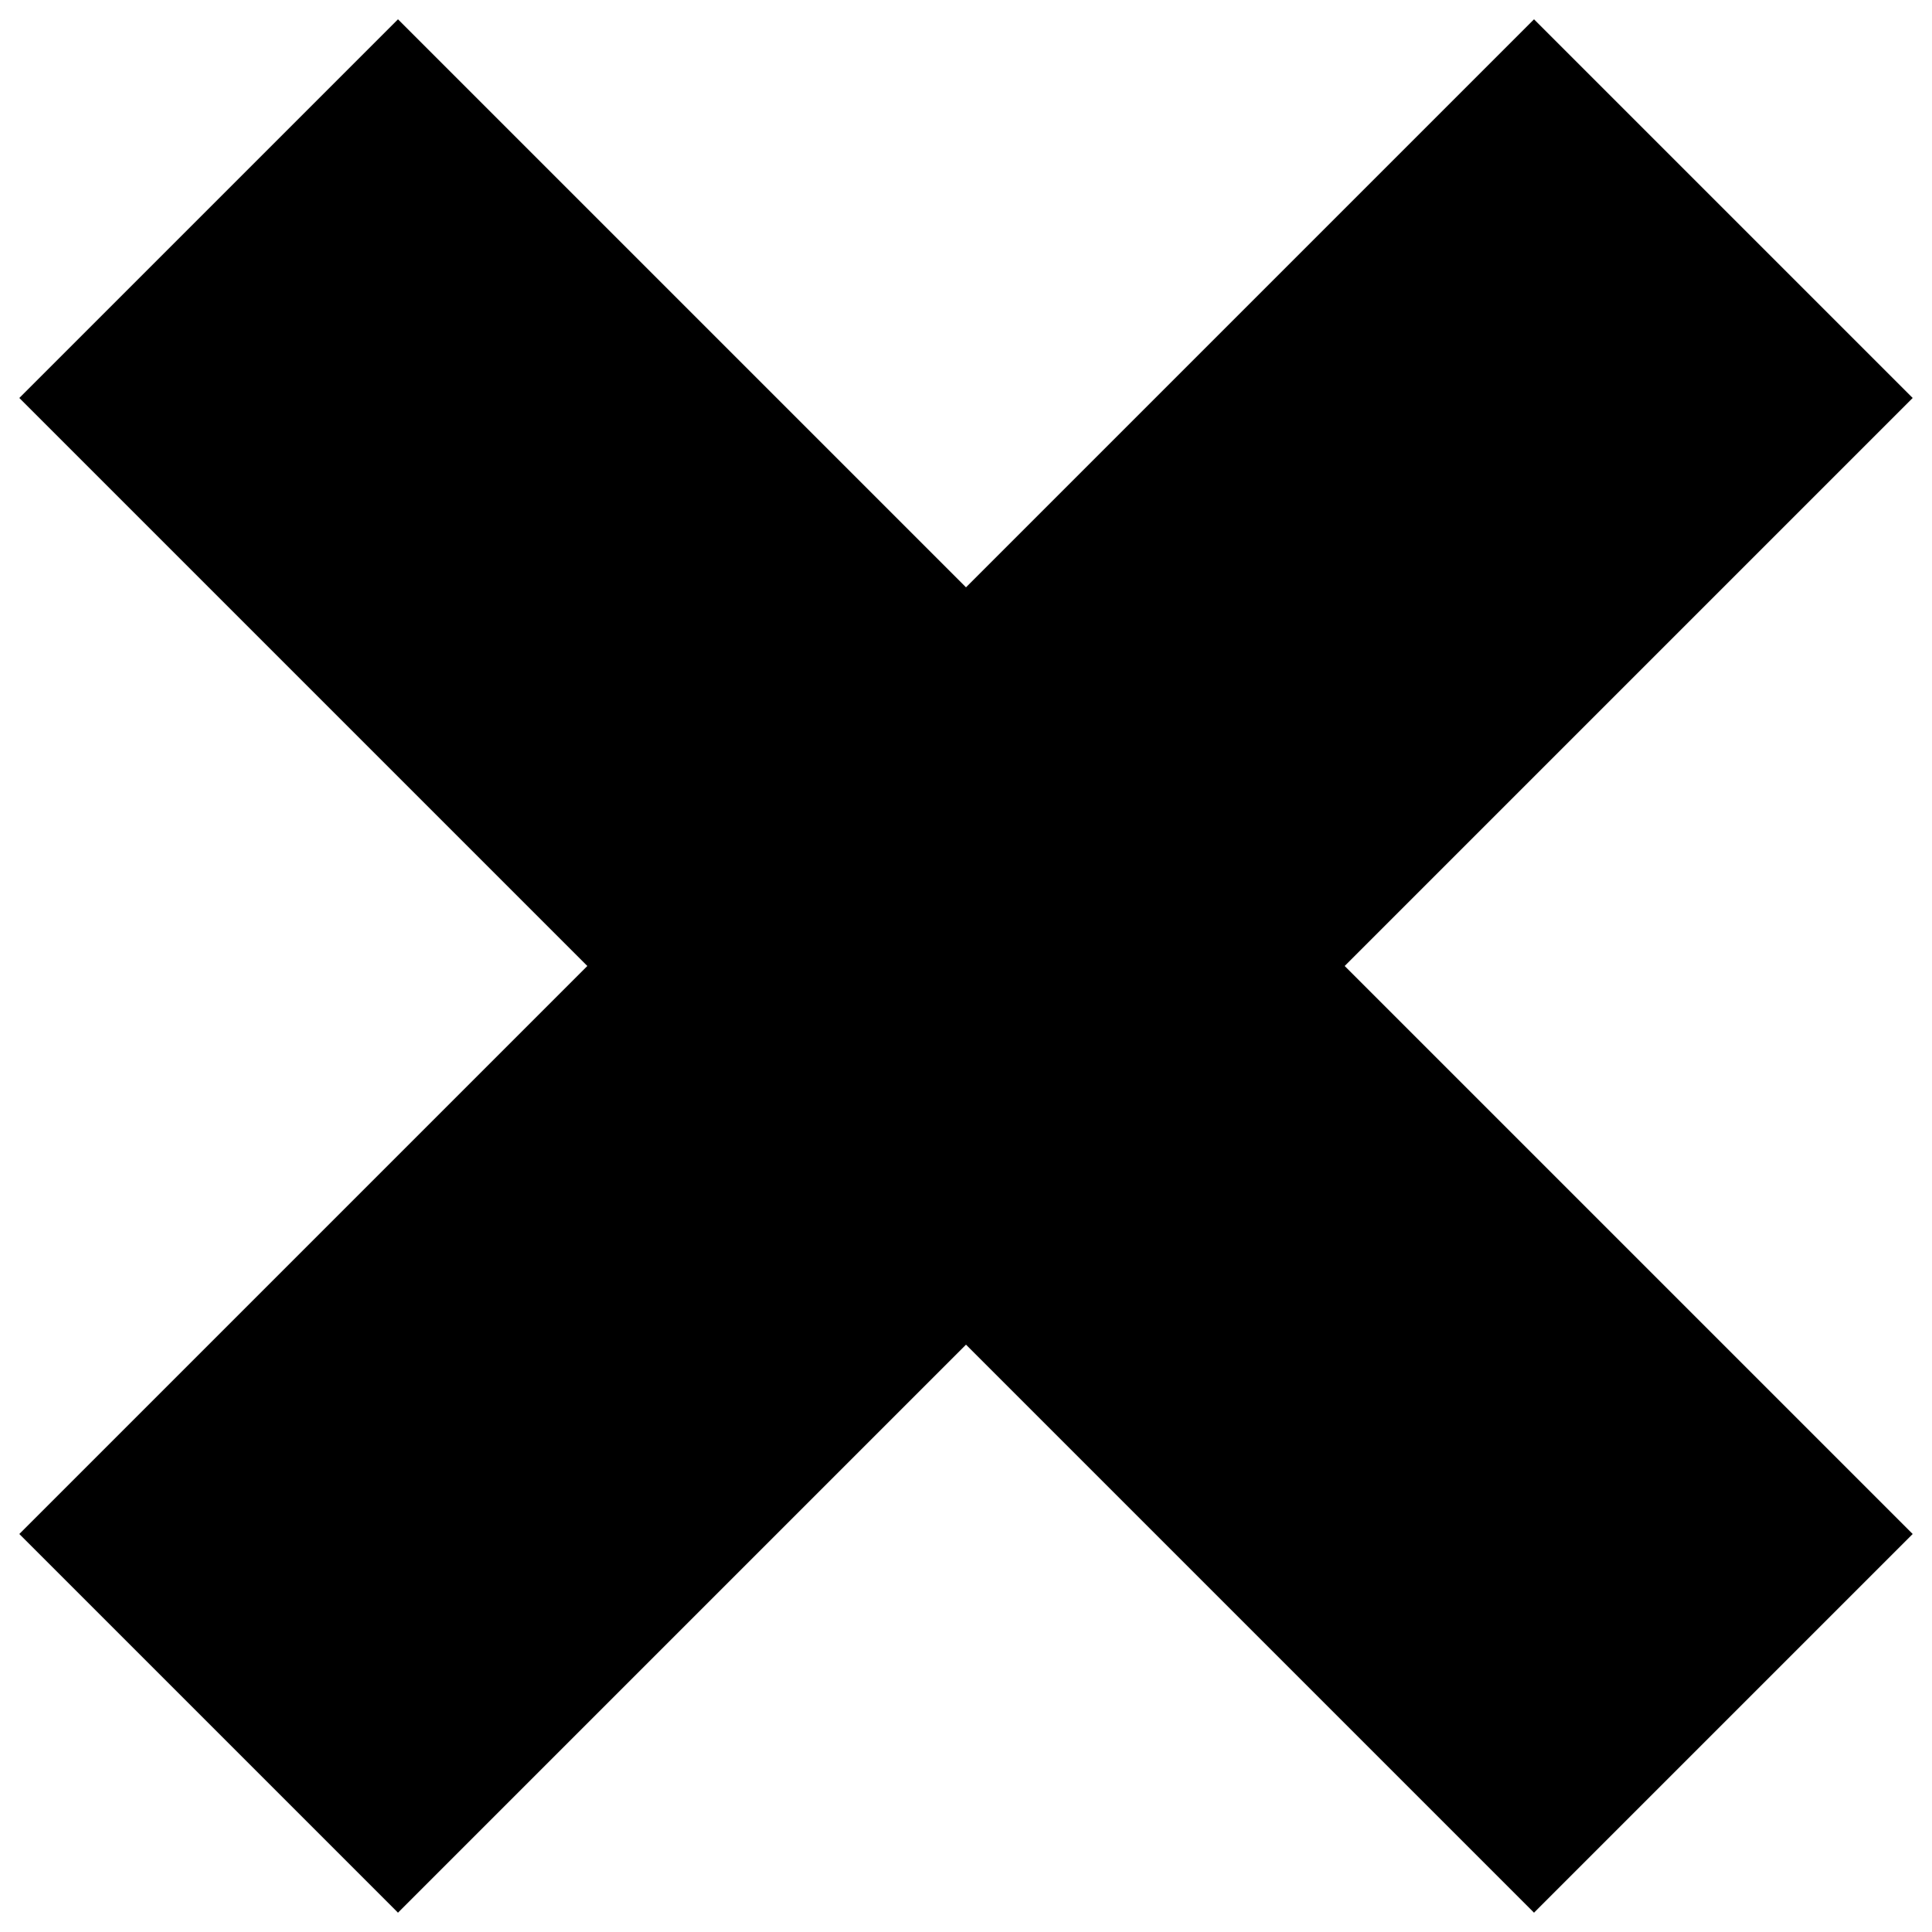
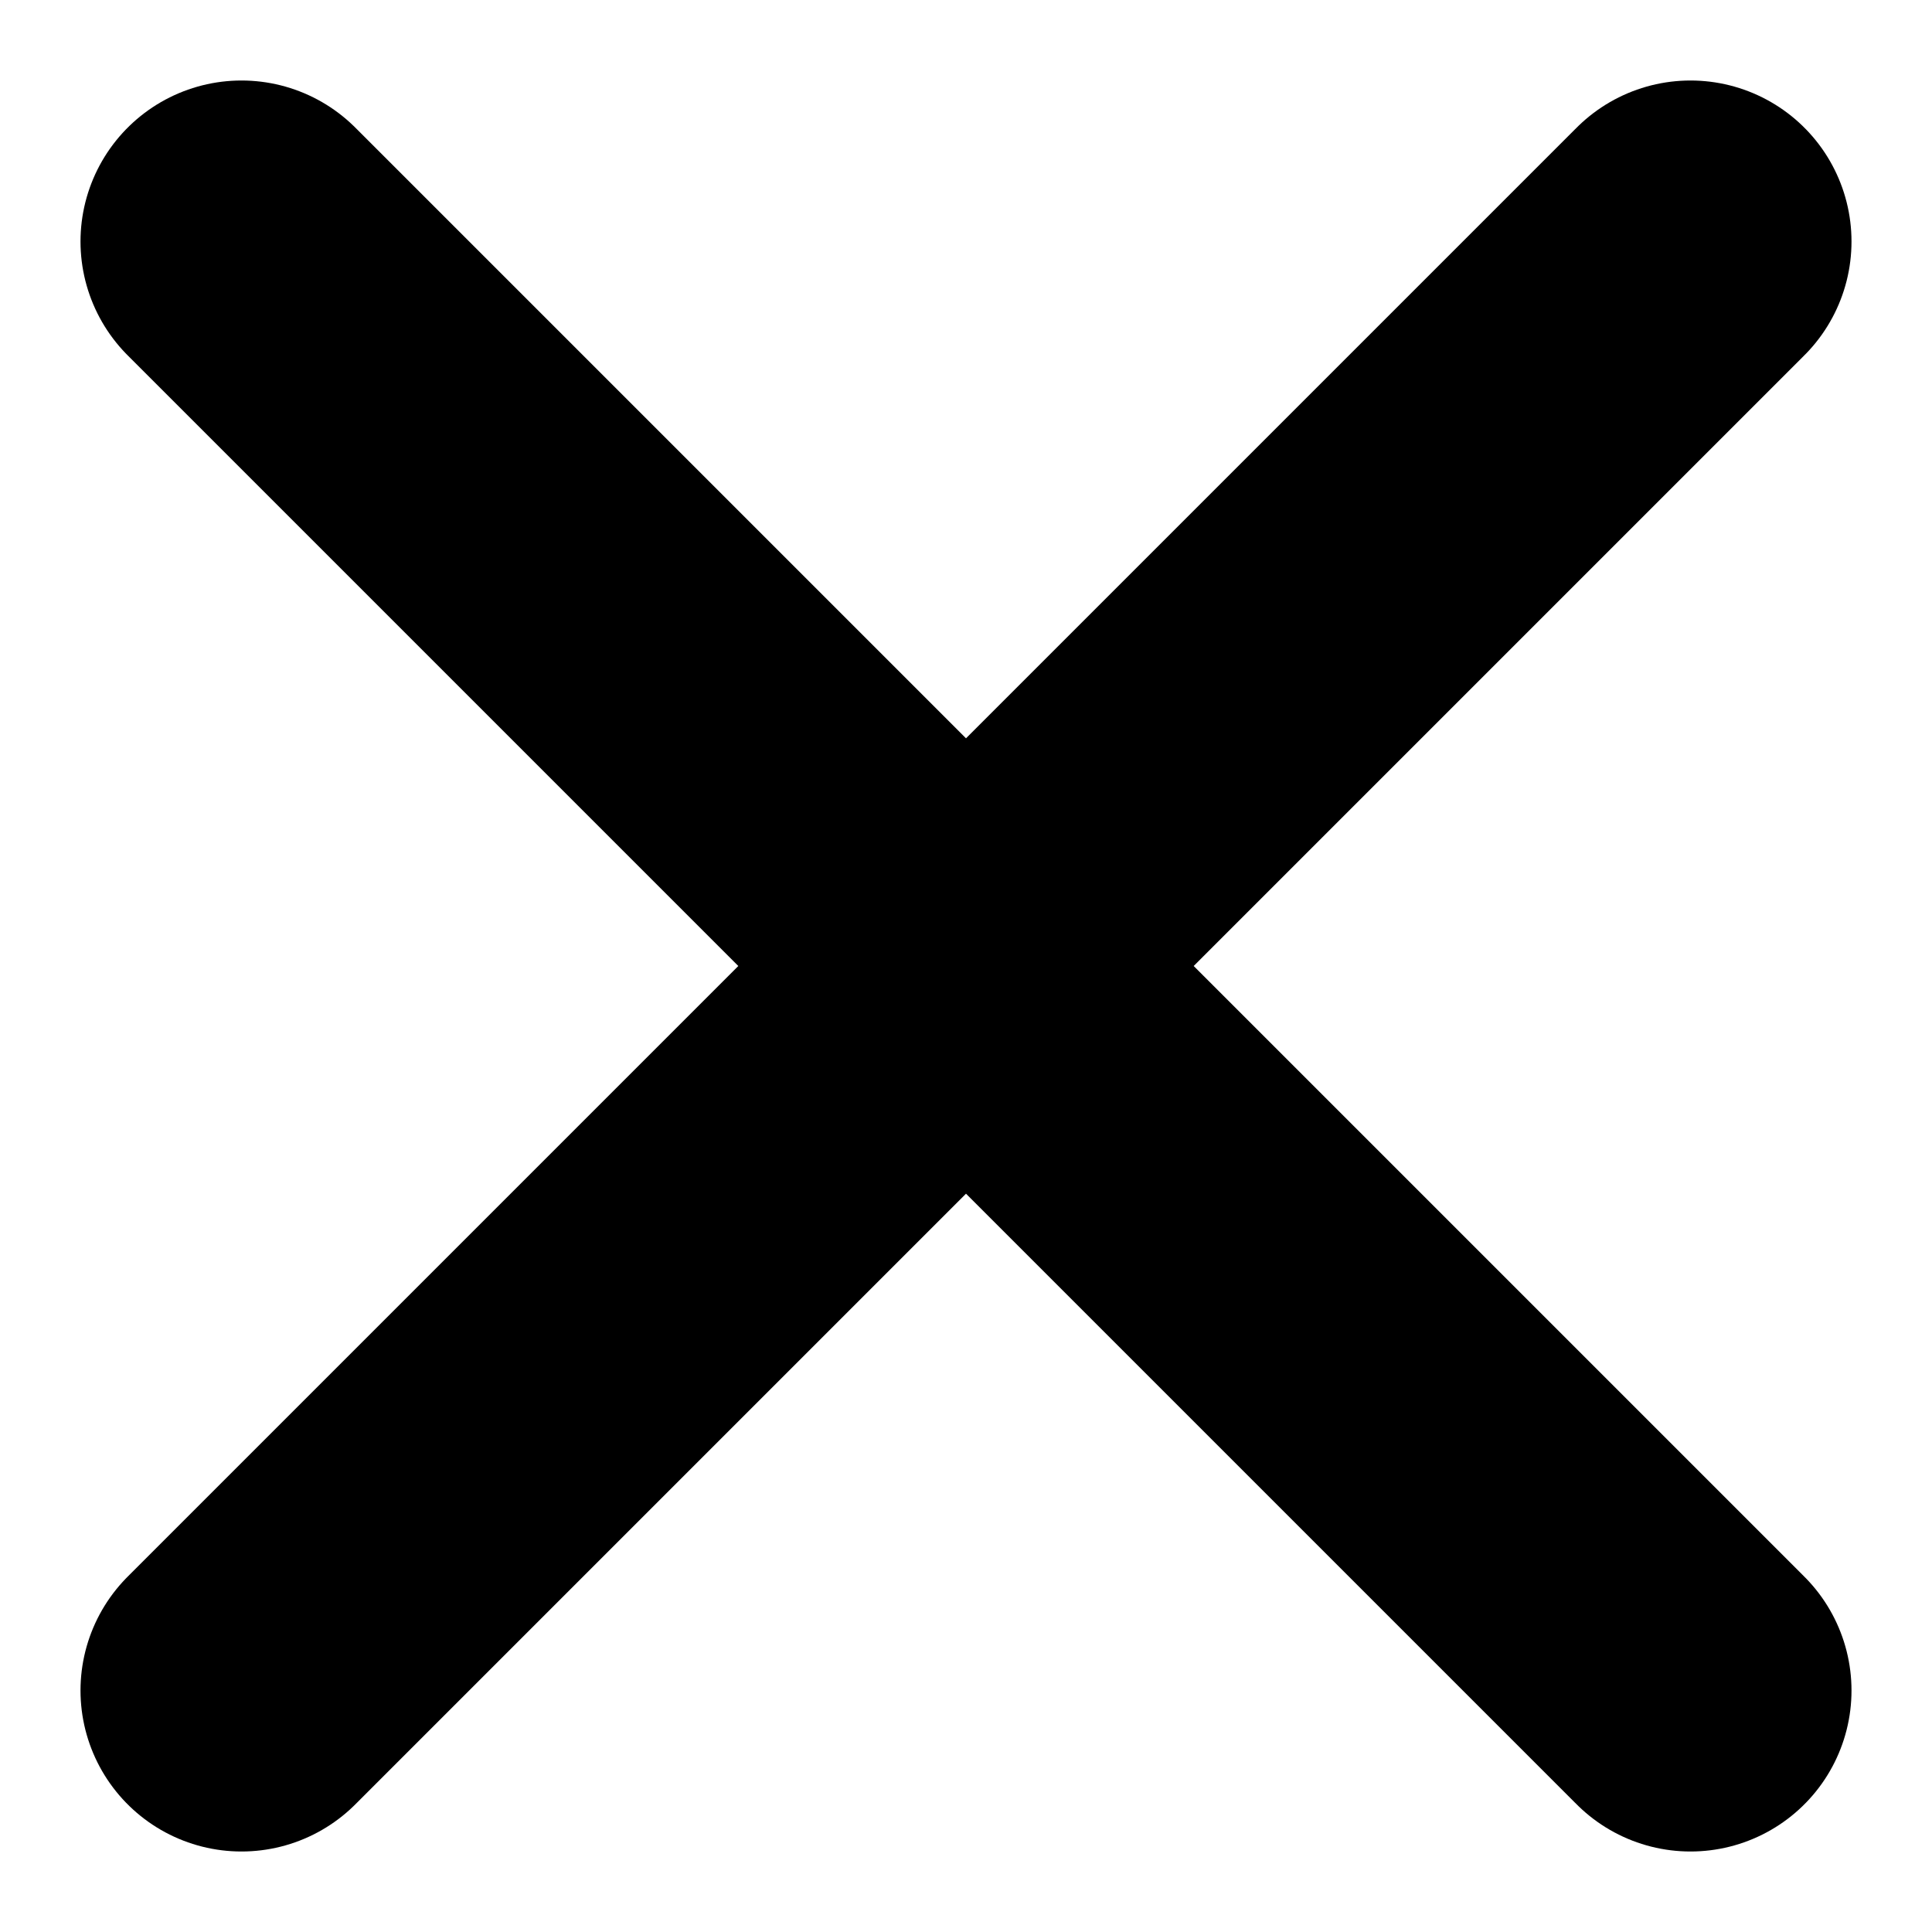
- <svg xmlns="http://www.w3.org/2000/svg" version="1.1" x="0px" y="0px" viewBox="0 0 1000 1000" enable-background="new 0 0 1000 1000" xml:space="preserve">
-   <g>
-     <g>
-       <path fill="currentColor" d="M990,206L794,10L500,304L206,10L10,206l294,294L10,794l196,196l294-294l294,294l196-196L696,500L990,206z" />
-     </g>
+ <svg xmlns="http://www.w3.org/2000/svg" id="close-icon" viewBox="0 0 24 24" fill="none">
+   <g id="Menu / Close_LG">
+     <path fill="currentColor" id="close" d="M21 21L12 12M12 12L3 3M12 12L21 3M12 12L3 21" stroke="currentColor" stroke-width="4" stroke-linecap="round" stroke-linejoin="round" />
  </g>
</svg>
